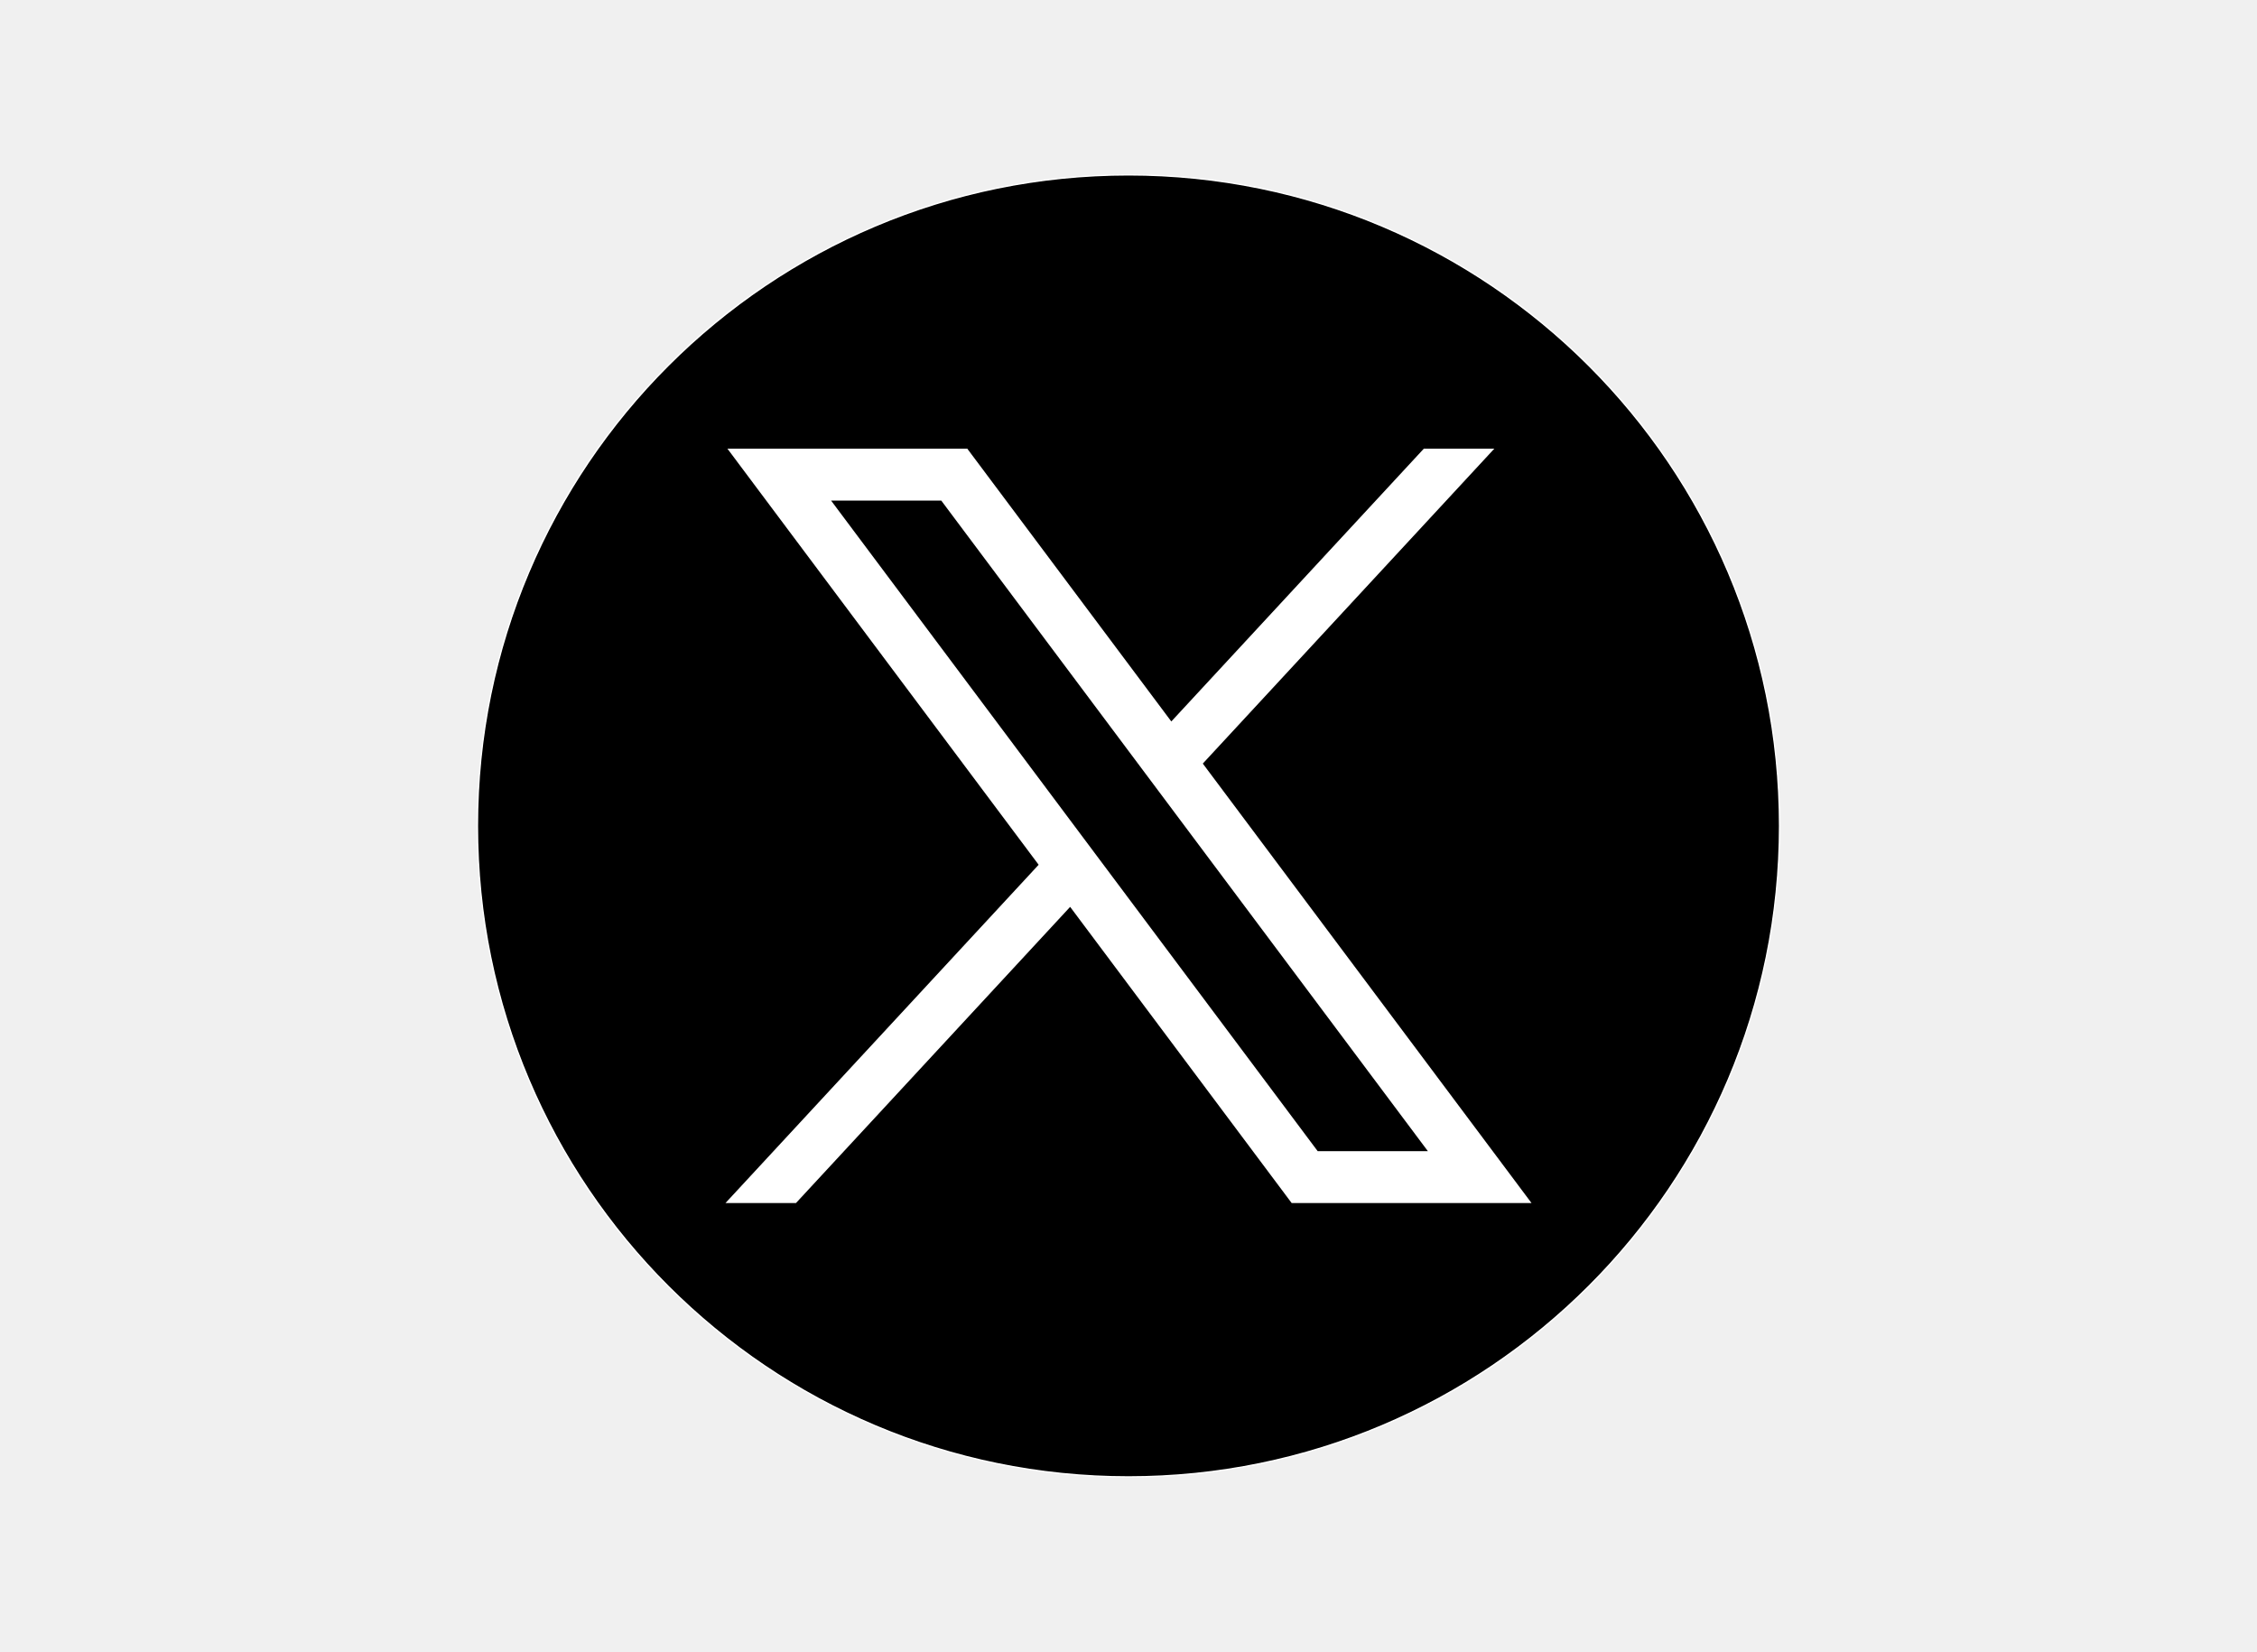
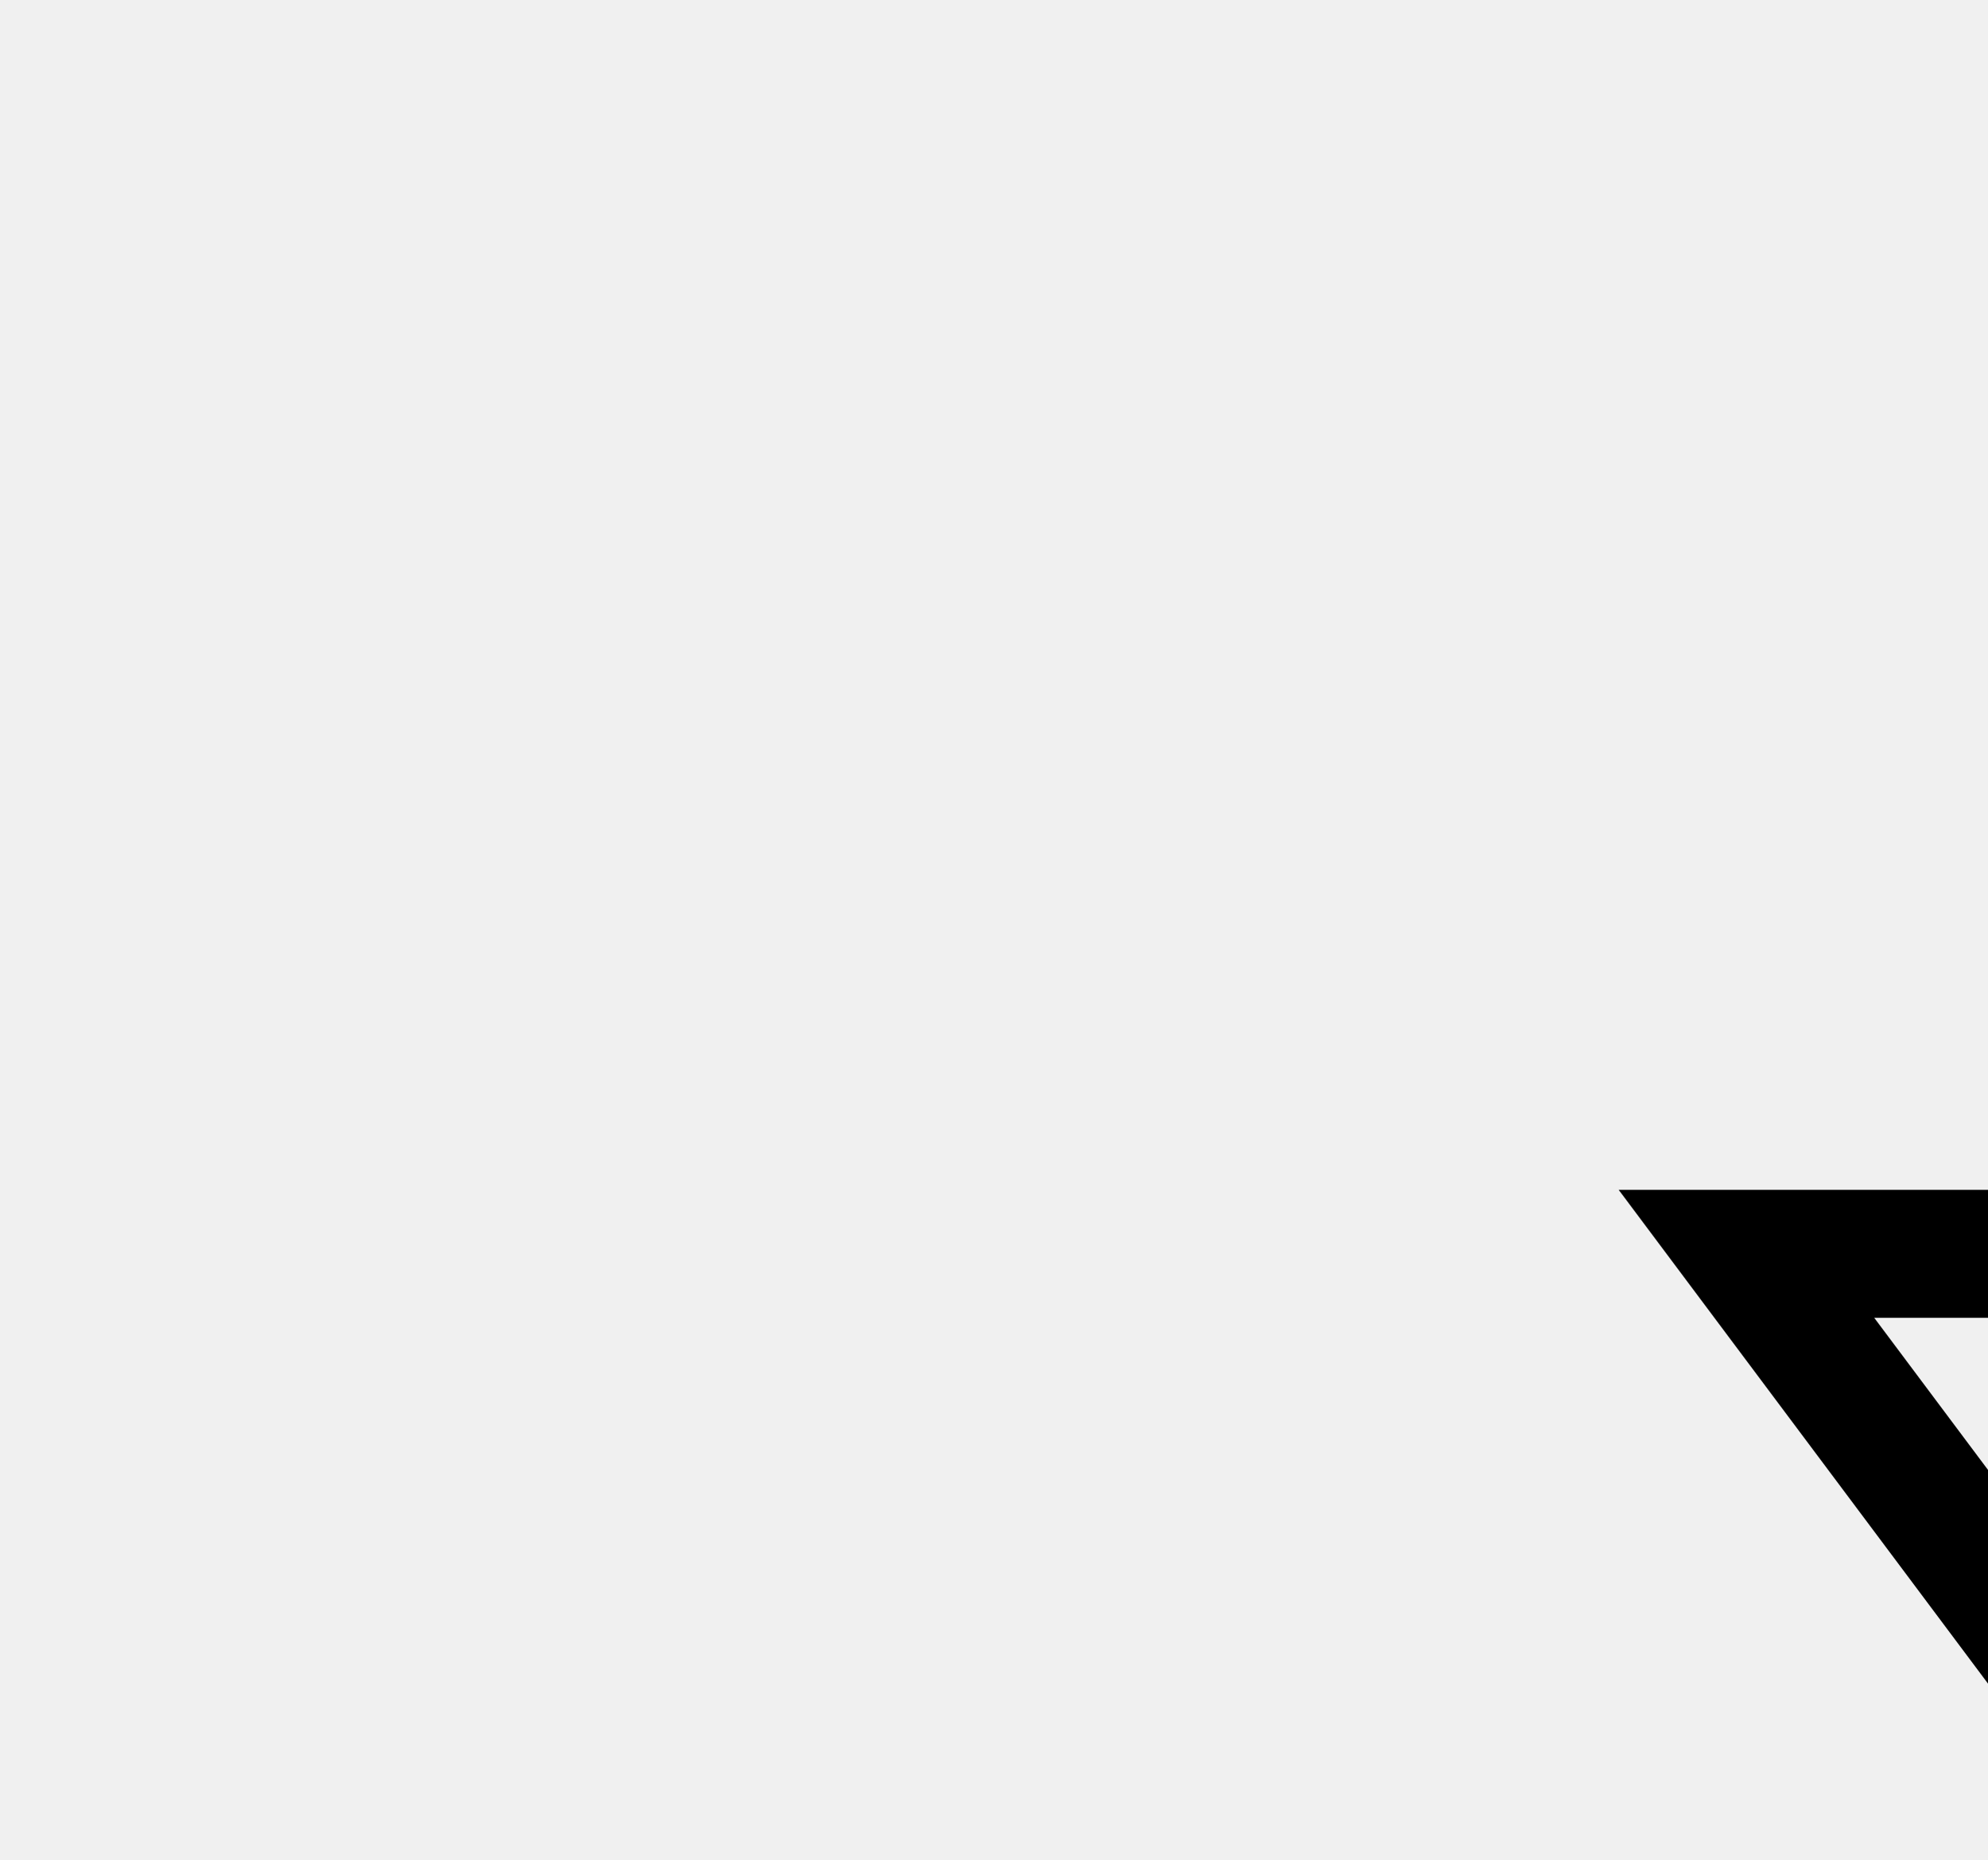
- <svg xmlns="http://www.w3.org/2000/svg" version="1.1" id="svg5" x="0px" y="0px" viewBox="0 0 1668.56 1221.19" style="enable-background:new 0 0 1668.56 1221.19;" xml:space="preserve">
+ <svg xmlns="http://www.w3.org/2000/svg" version="1.1" x="0px" y="0px" viewbox="0 0 40 40" style="enable-background:new 0 0 1668.56 1221.19;" xml:space="preserve">
  <style type="text/css">
- 	.st0{stroke:#FFFFFF;stroke-miterlimit:10;}
- 	.st1{fill:#FFFFFF;}
+ 	.st1{fill:#000000;}
</style>
  <g>
-     <circle class="st0" cx="834.28" cy="610.6" r="481.33" />
-     <g id="layer1" transform="translate(52.39009,-25.0586)">
-       <path id="path1009" class="st1" d="M485.39,356.79l230.07,307.62L483.94,914.52h52.11l202.7-218.98l163.77,218.98h177.32    L836.82,589.6l215.5-232.81h-52.11L813.54,558.46L662.71,356.79H485.39z M562.02,395.17h81.46l359.72,480.97h-81.46L562.02,395.17    z" />
-     </g>
+     <path class="st1" d="M485.39,356.79l230.07,307.62L483.94,914.52h52.11l202.7-218.98l163.77,218.98h177.32    L836.82,589.6l215.5-232.81h-52.11L813.54,558.46L662.71,356.79H485.39z M562.02,395.17h81.46l359.72,480.97h-81.46L562.02,395.17  z" />
  </g>
</svg>
